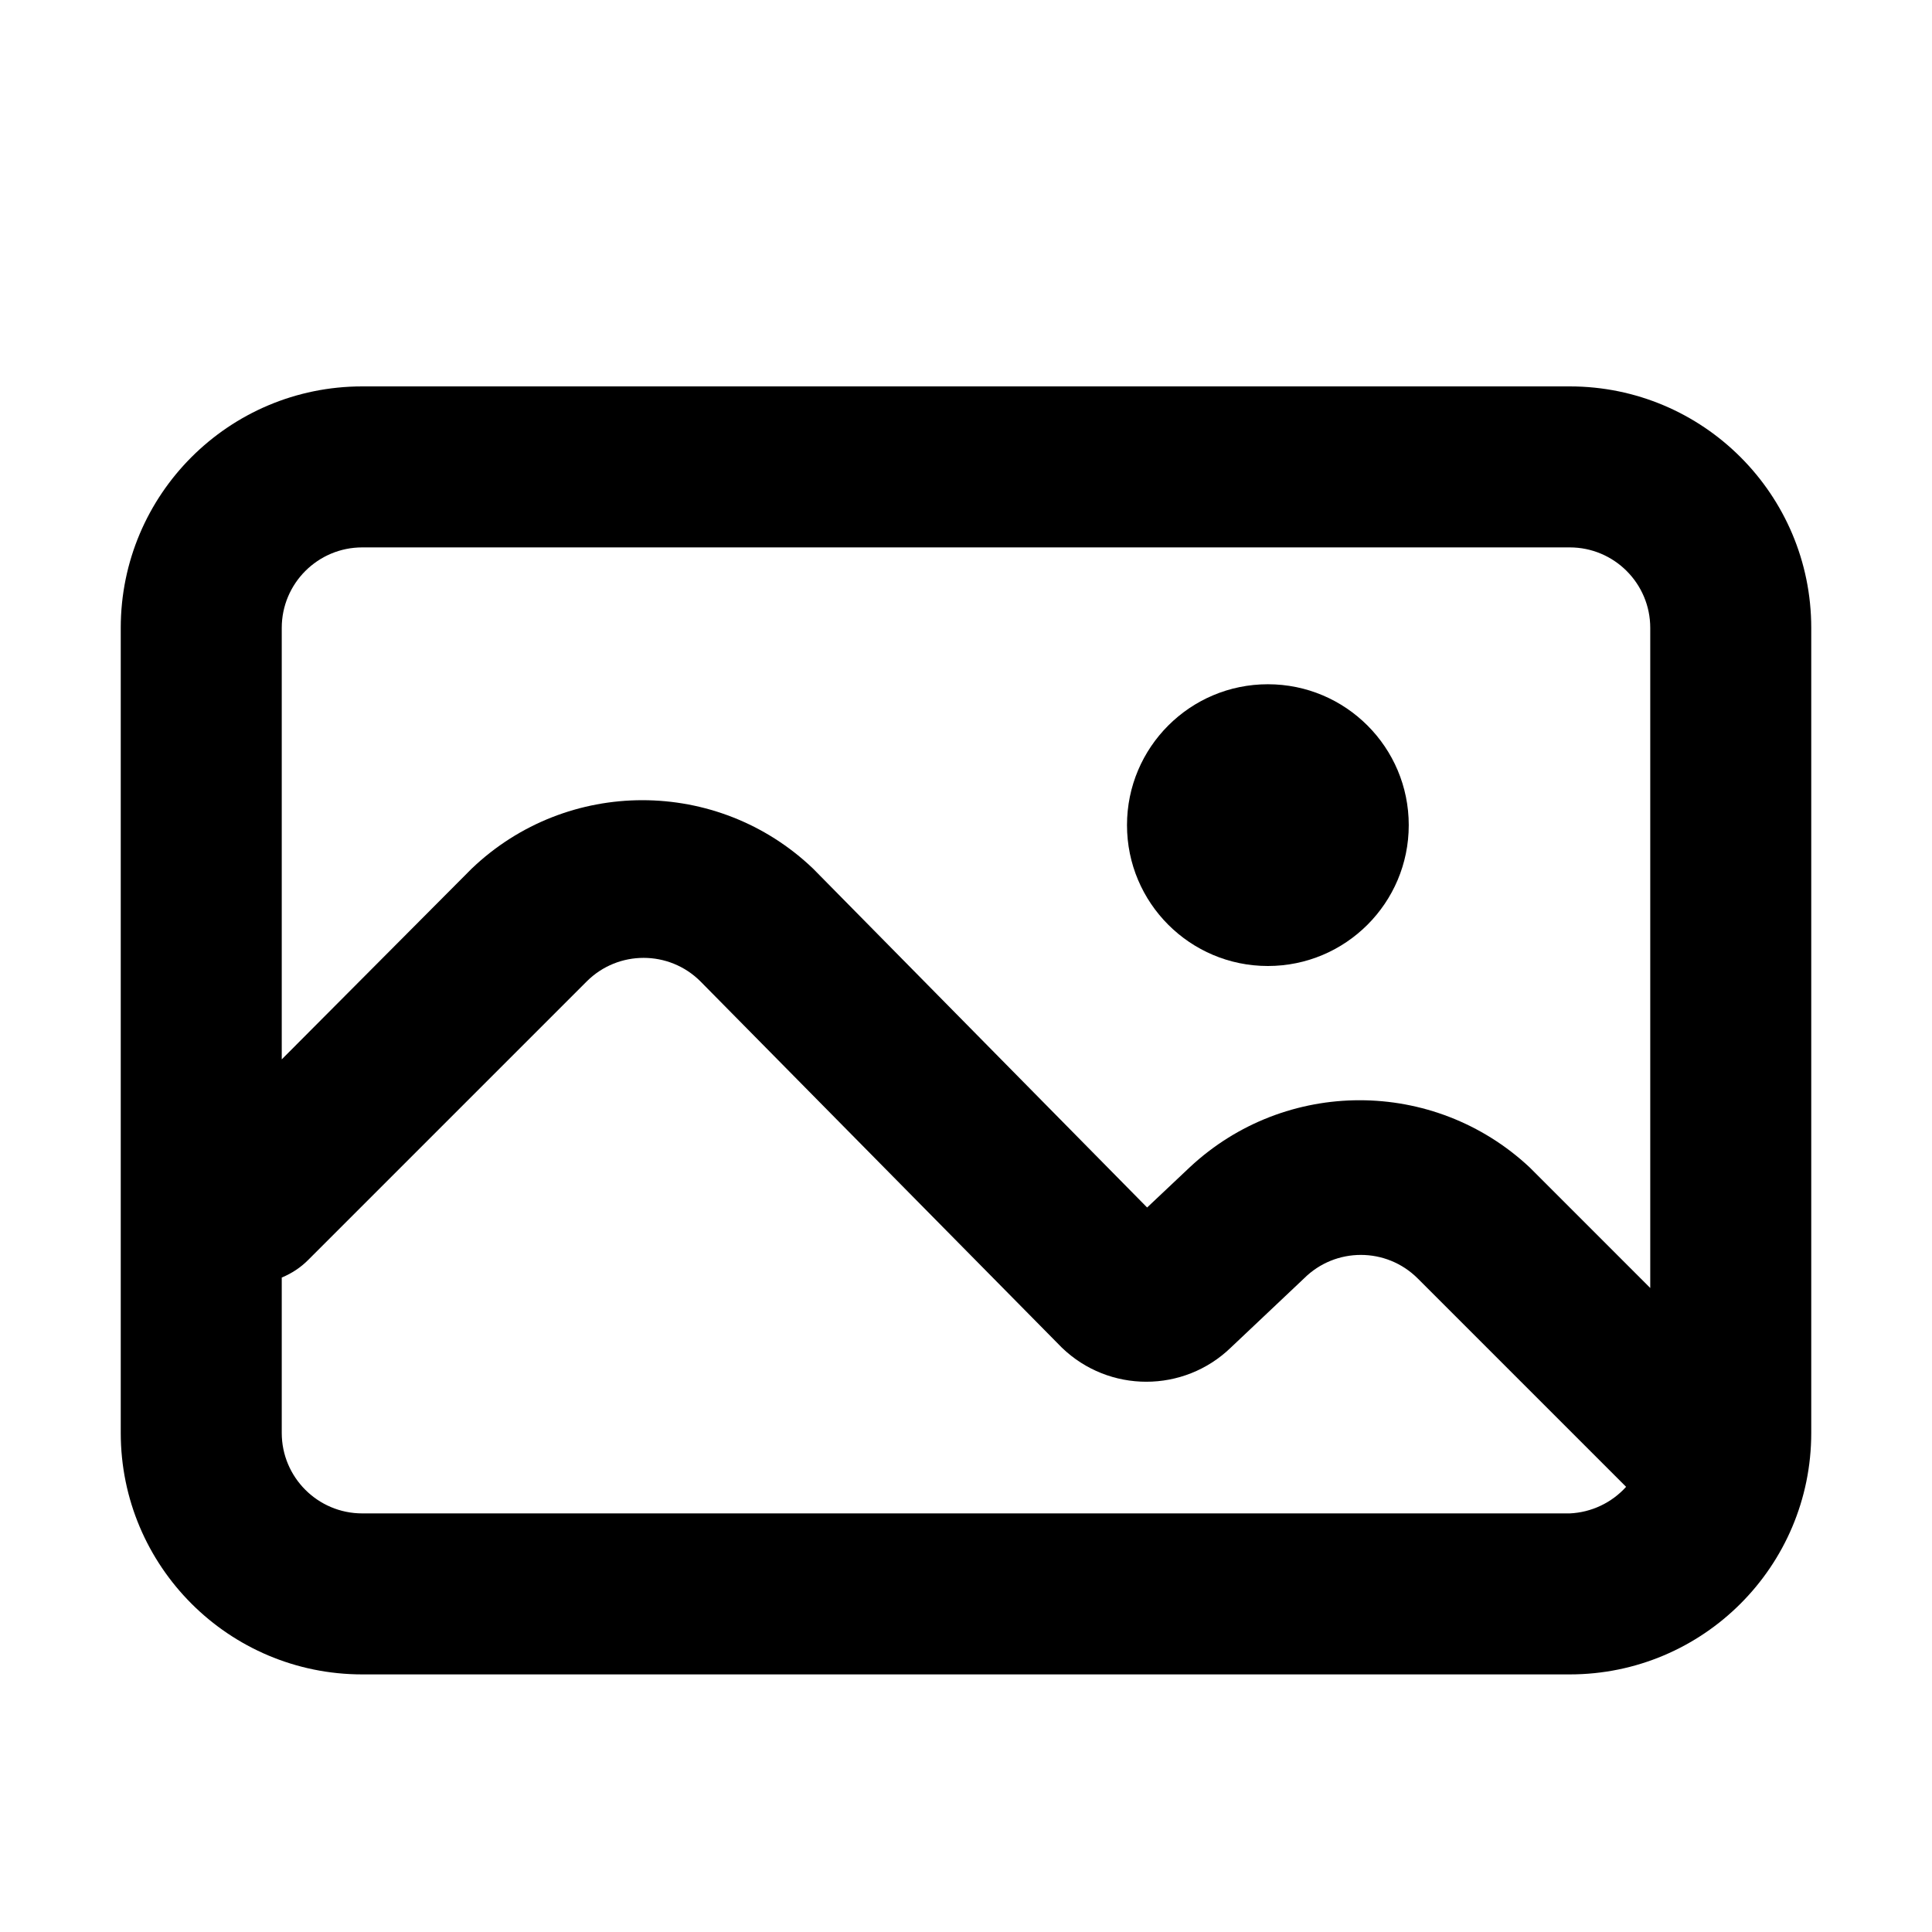
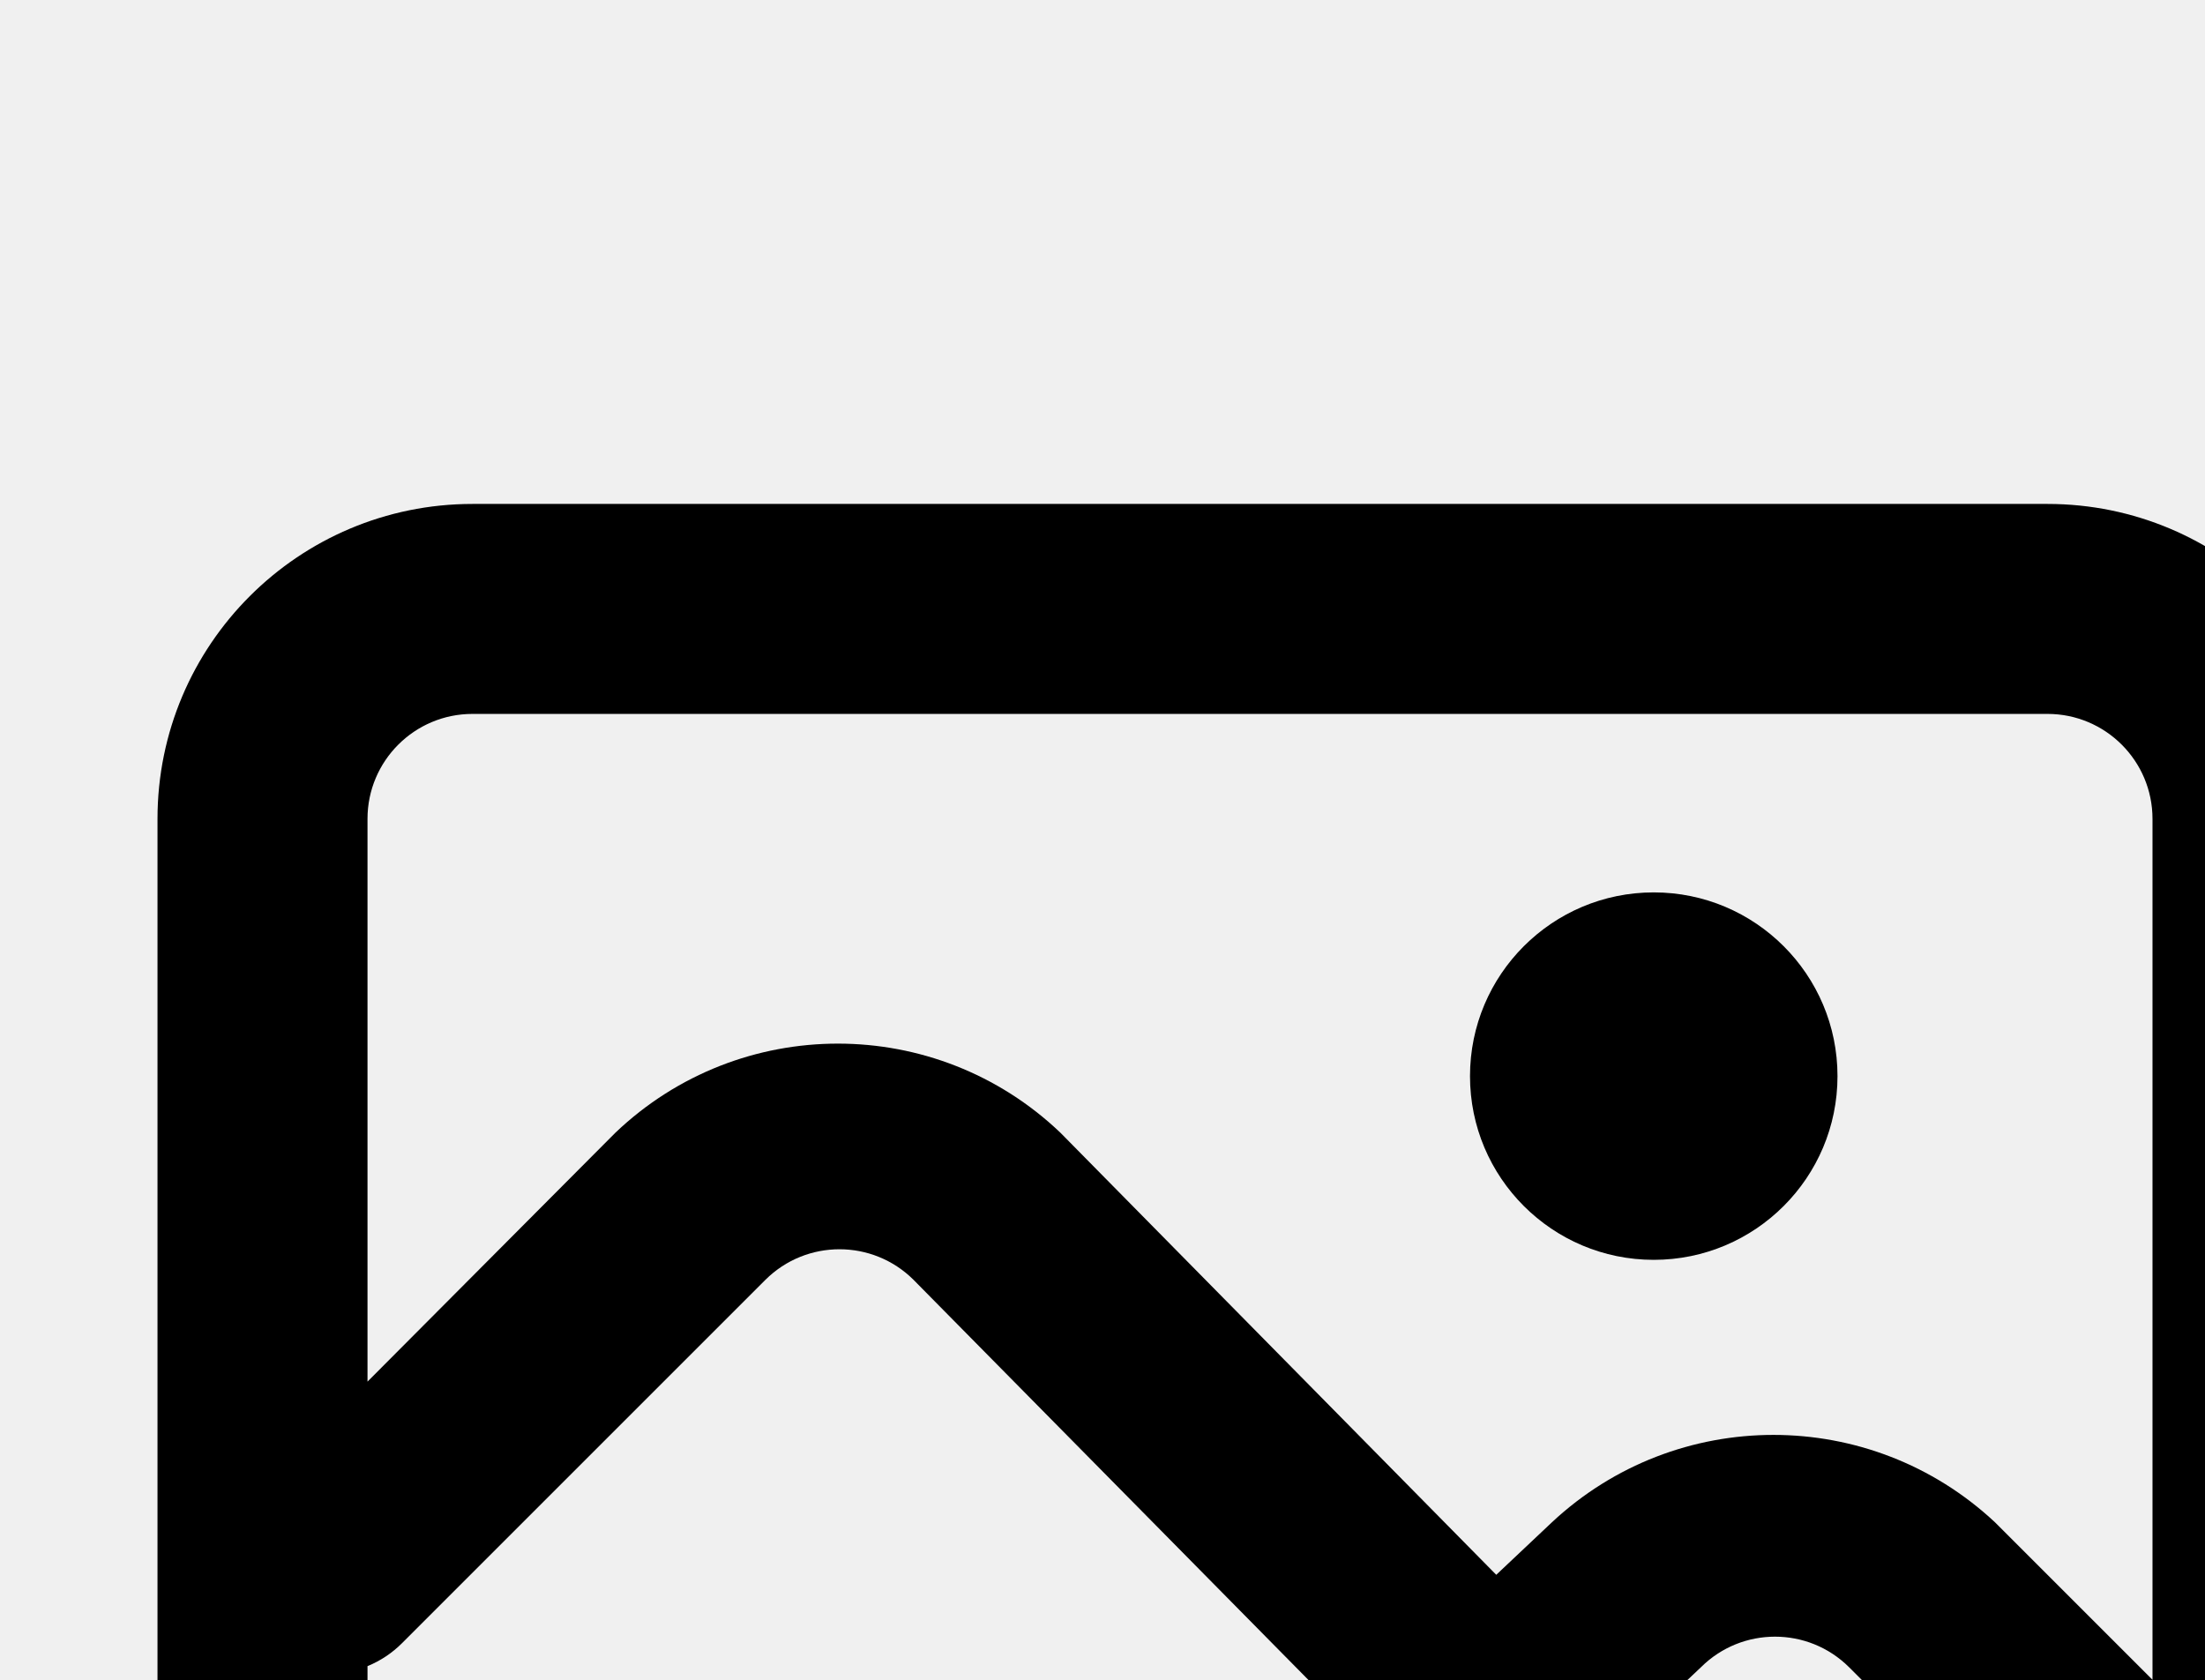
- <svg xmlns="http://www.w3.org/2000/svg" width="24" height="24" viewBox="0 0 24 24">
-   <g fill="none" fill-rule="evenodd" transform="translate(-312 -192)">
-     <rect width="504" height="450" fill="#FFF" />
-     <g transform="translate(312 192)">
-       <rect width="24" height="24" />
-       <g fill="#000" fill-rule="nonzero" transform="translate(1 4)">
-         <path d="M18.5,0.8 L3.5,0.8 C1.843,0.8 0.5,2.143 0.5,3.8 L0.5,13.8 C0.5,15.457 1.843,16.8 3.5,16.8 L18.5,16.8 C20.157,16.8 21.5,15.457 21.5,13.8 L21.5,3.8 C21.5,2.143 20.157,0.8 18.5,0.8 L18.5,0.8 Z M3.5,2.8 L18.5,2.8 C19.052,2.8 19.5,3.248 19.5,3.8 L19.5,12 L18,10.5 C16.812,9.39 14.968,9.39 13.78,10.5 L13.25,11 L9.1,6.79 C7.914,5.657 6.046,5.657 4.86,6.79 L2.5,9.16 L2.5,3.8 C2.5,3.248 2.948,2.8 3.5,2.8 Z M18.5,14.8 L3.5,14.8 C2.948,14.8 2.5,14.352 2.5,13.8 L2.5,11.87 C2.624,11.819 2.736,11.745 2.83,11.65 L6.29,8.19 C6.68,7.802 7.31,7.802 7.7,8.19 L12.19,12.74 C12.775,13.306 13.705,13.306 14.29,12.74 L15.2,11.88 C15.59,11.492 16.22,11.492 16.61,11.88 L19.2,14.47 C19.02,14.669 18.768,14.788 18.5,14.8 L18.5,14.8 Z" />
-         <circle cx="14.75" cy="6.25" r="1.75" />
-       </g>
-     </g>
+ <svg xmlns="http://www.w3.org/2000/svg" viewbox="0 0 24 24">
+   <g class="icon__shape" fill-rule="nonzero" transform="translate(1 4)">
+     <path d="M18.5.8h-15a3 3 0 0 0-3 3v10a3 3 0 0 0 3 3h15a3 3 0 0 0 3-3v-10a3 3 0 0 0-3-3zm-15 2h15a1 1 0 0 1 1 1V12L18 10.5a3.09 3.09 0 0 0-4.22 0l-.53.5L9.1 6.79a3.07 3.07 0 0 0-4.24 0L2.5 9.16V3.8a1 1 0 0 1 1-1zm15 12h-15a1 1 0 0 1-1-1v-1.93a1 1 0 0 0 .33-.22l3.46-3.46a1 1 0 0 1 1.41 0l4.49 4.55a1.51 1.51 0 0 0 2.1 0l.91-.86a1 1 0 0 1 1.41 0l2.59 2.59a1 1 0 0 1-.7.33z" />
+     <circle cx="14.75" cy="6.25" r="1.75" />
  </g>
</svg>
